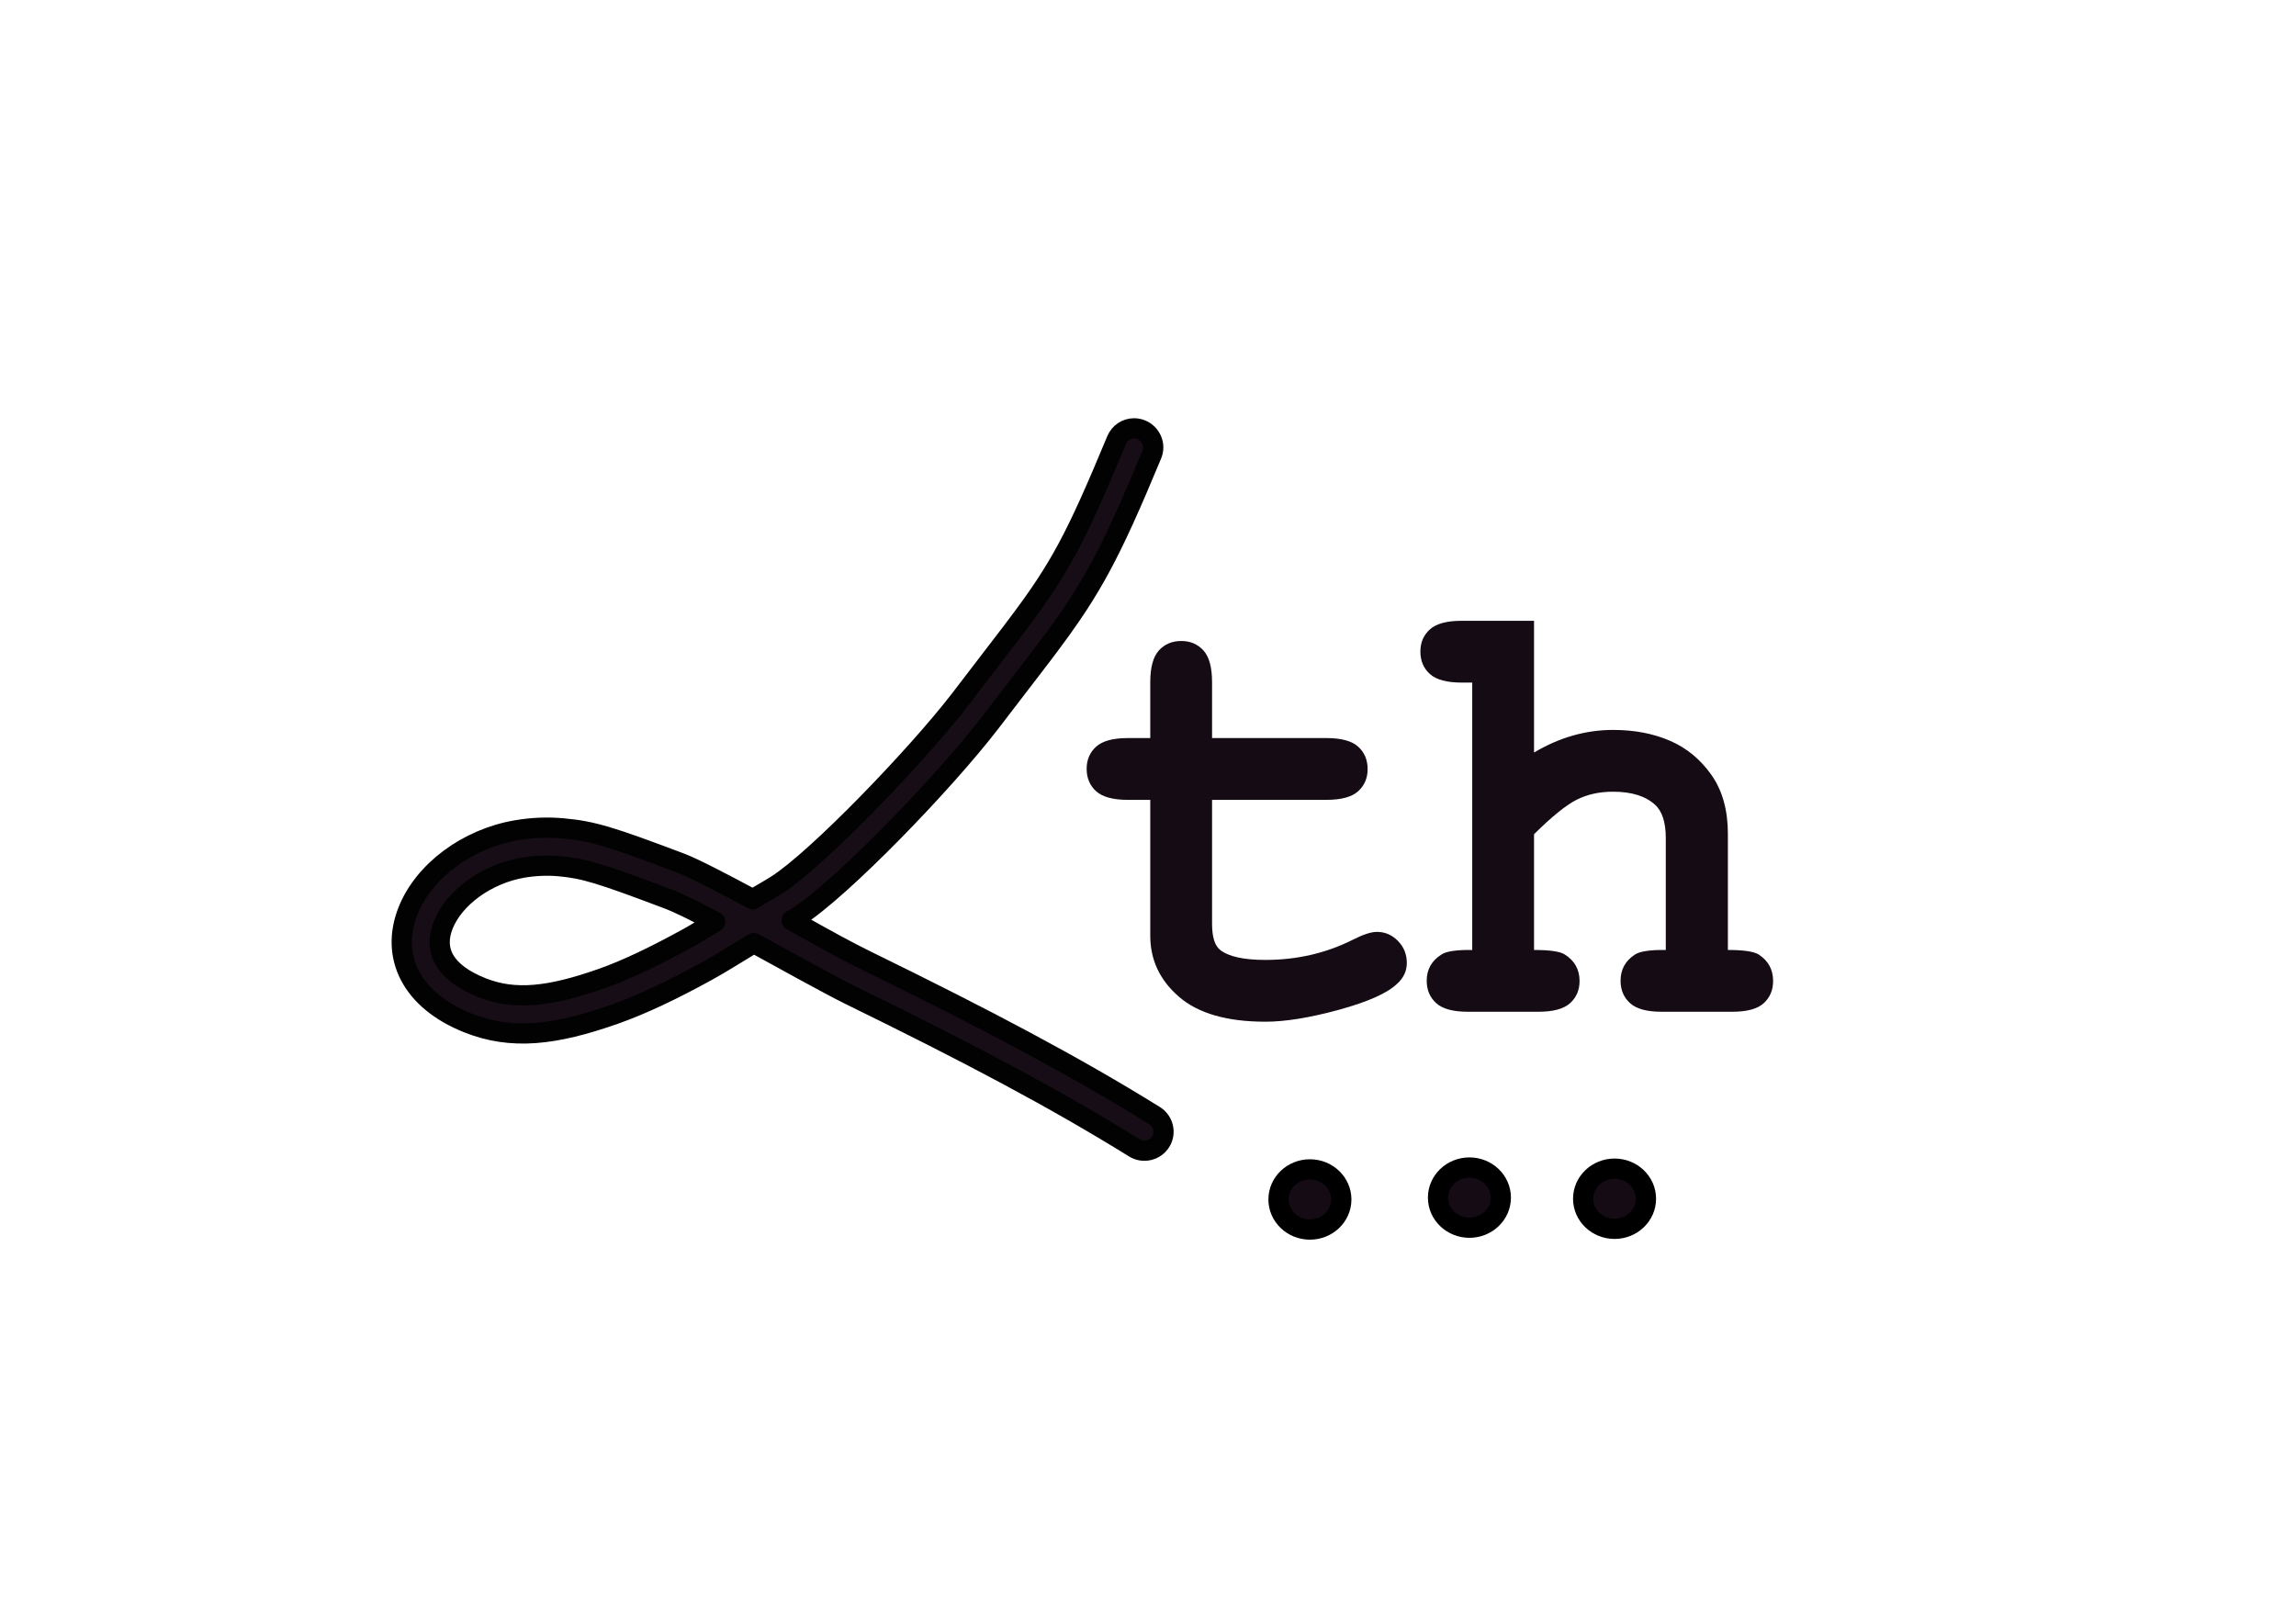
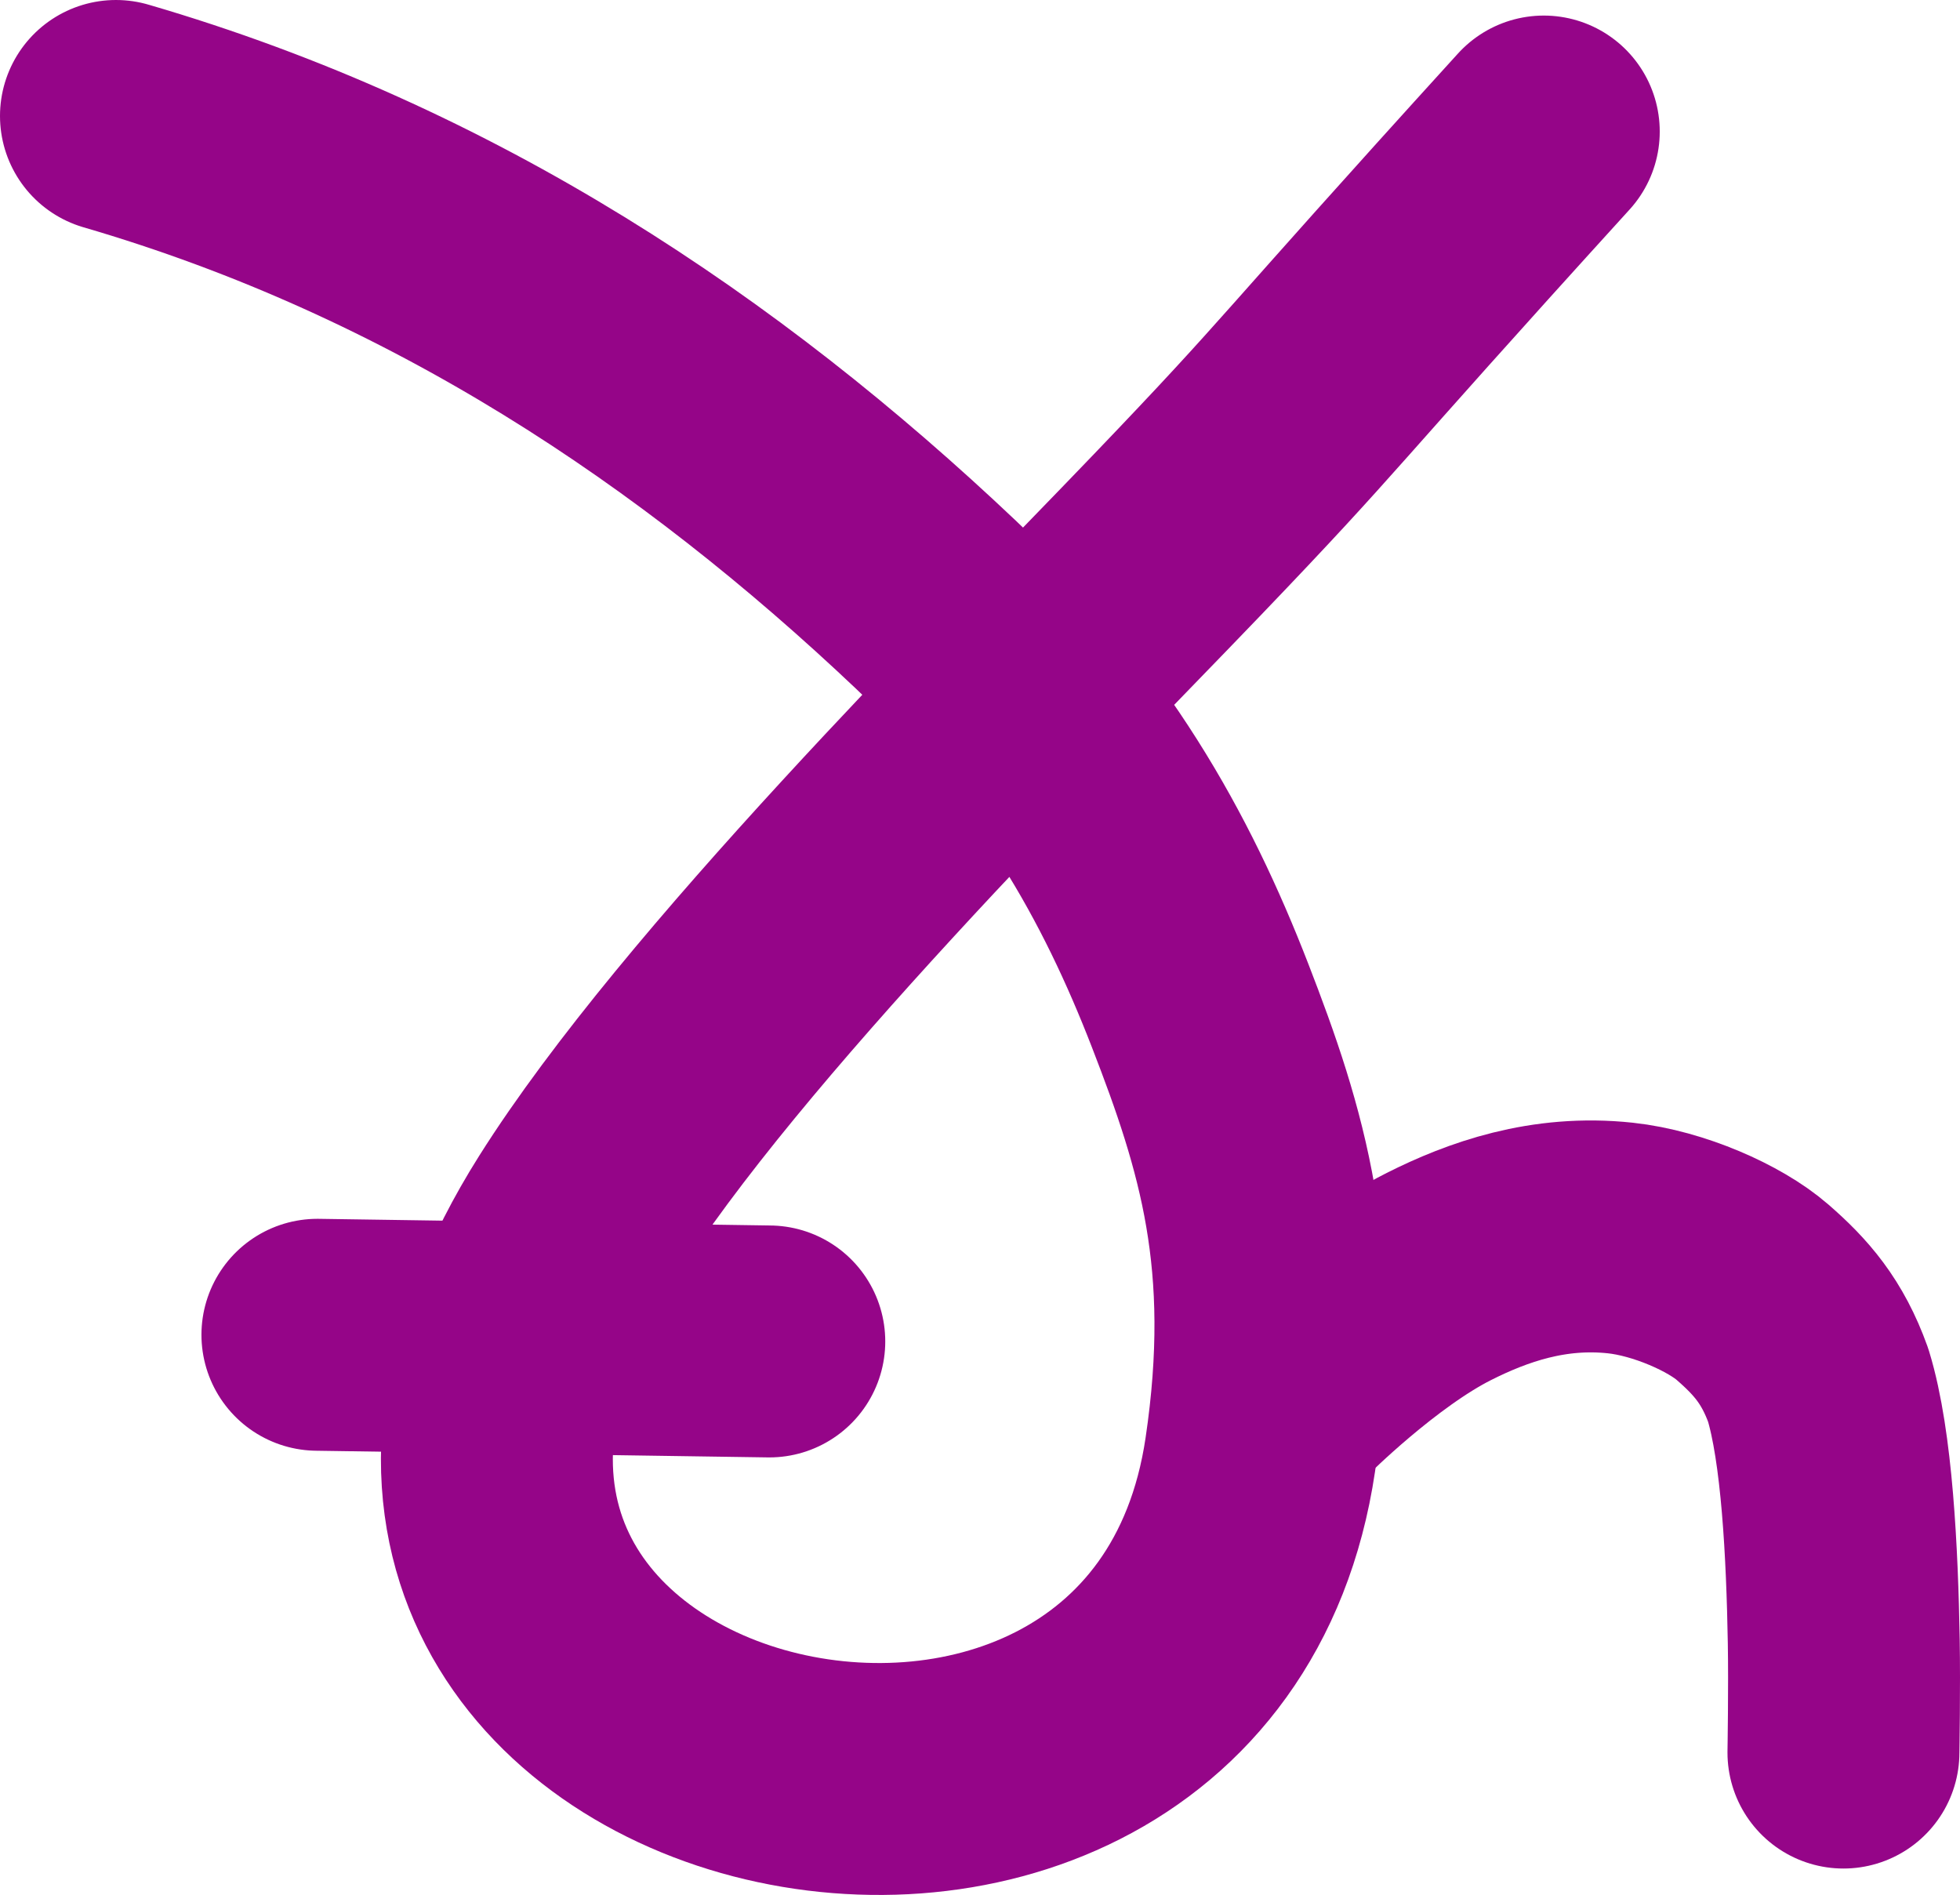
- <svg xmlns="http://www.w3.org/2000/svg" xmlns:ns1="http://vectornator.io" height="500%" stroke-miterlimit="10" style="fill-rule:nonzero;clip-rule:evenodd;stroke-linecap:round;stroke-linejoin:round;" version="1.1" viewBox="0 0 595.35 419.58" width="100%" xml:space="preserve">
+ <svg xmlns="http://www.w3.org/2000/svg" xmlns:ns1="http://vectornator.io" height="100%" stroke-miterlimit="10" style="fill-rule:nonzero;clip-rule:evenodd;stroke-linecap:round;stroke-linejoin:round;" version="1.1" viewBox="100.446 106.511 827.873 800.372" width="100%" xml:space="preserve">
  <defs />
-   <clipPath id="ArtboardFrame">
-     <rect height="1500" width="1500" x="0" y="0" />
-   </clipPath>
-   <g clip-path="url(#ArtboardFrame)" id="Layer-1" ns1:layerName="Layer 1">
-     <g opacity="1">
-       <path d="M294.043 111.083C292.123 111.096 290.324 112.238 289.542 114.122C283.965 127.56 280.315 135.669 276.733 142.318C274.964 145.6 273.157 148.605 271.155 151.665C268.782 155.292 266.069 159.012 262.193 164.128C259.852 167.217 249.548 180.63 249.076 181.245C237.645 196.129 211.723 222.965 201.377 229.521C199.117 230.953 197.306 231.904 195.184 233.213C188.217 229.465 180.056 225.173 176.49 223.828C158.349 216.981 153.698 215.521 145.947 214.826C141.947 214.468 137.999 214.616 133.869 215.327C121.125 217.52 109.944 225.882 105.827 236.137C101.057 248.021 106.67 259.457 121.368 265.294C132.646 269.774 143.779 268.512 159.449 262.986C166.313 260.566 174.345 256.771 183.375 251.793C187.228 249.669 191.462 246.959 195.454 244.561C197.079 245.466 197.795 245.808 199.685 246.869C199.75 246.905 215.237 255.49 220.341 257.986C251.654 273.297 273.749 285.037 294.158 297.683C296.47 299.115 299.534 298.379 300.967 296.067C302.399 293.755 301.663 290.73 299.351 289.297C278.6 276.44 256.234 264.582 224.649 249.138C219.935 246.833 215.014 244.143 205.262 238.676C205.756 238.364 206.146 238.185 206.647 237.868C218.193 230.552 244.807 202.972 256.884 187.246C257.332 186.663 267.668 173.22 270.04 170.09C274.041 164.809 276.87 160.897 279.387 157.05C281.542 153.757 283.486 150.502 285.388 146.972C289.162 139.968 292.965 131.611 298.659 117.891C299.701 115.379 298.478 112.51 295.966 111.468C295.338 111.207 294.682 111.079 294.043 111.083ZM140.37 224.52C141.943 224.453 143.489 224.494 145.063 224.635C151.54 225.216 155.881 226.588 173.028 233.06C176.09 234.215 180.137 236.231 185.452 239.06C183.253 240.339 180.773 241.943 178.605 243.138C170.009 247.877 162.448 251.506 156.179 253.716C142.557 258.52 133.501 259.522 124.983 256.139C115.162 252.238 112.291 246.438 114.944 239.83C117.731 232.887 126.057 226.656 135.562 225.02C137.207 224.737 138.796 224.587 140.37 224.52Z" fill="#150b14" fill-rule="nonzero" opacity="0.991" stroke="#000000" stroke-linecap="round" stroke-linejoin="round" stroke-width="5.247" />
-       <path d="M638.469-192.158C637.58-191.974 636.73-191.536 636.046-190.889C635.3-190.183 634.938-189.435 634.7-188.658C634.52-188.072 634.45-187.578 634.43-187.004C634.274-182.489 634.299-178.915 634.392-170.887C634.437-166.929 634.43-165.184 634.43-163.001C634.43-159.317 634.368-155.571 634.2-150.807C634.143-149.21 633.651-136.016 633.623-135.113C633.071-117.472 632.829-108.97 632.661-98.801C632.41-83.613 632.459-70.398 632.892-57.873C633.028-53.919 633.279-50.805 633.892-43.833C633.892-43.833 634.328-38.871 634.469-36.986C634.672-34.262 635.152-32.267 636.315-30.677C638.28-27.991 641.569-27.396 644.355-28.831C646.783-30.081 648.804-32.69 651.279-36.87C652.139-38.323 653.053-39.98 653.971-41.755C655.136-44.008 656.259-46.373 657.433-48.91C657.981-50.094 659.149-52.608 659.203-52.718C660.388-55.166 659.343-58.111 656.895-59.296C654.447-60.481 651.502-59.474 650.317-57.026C650.198-56.78 649.009-54.106 648.509-53.026C647.391-50.609 646.291-48.364 645.201-46.256C644.704-45.295 644.248-44.523 643.778-43.679C643.762-43.861 643.701-44.679 643.701-44.679C643.104-51.477 642.868-54.498 642.739-58.219C642.312-70.558 642.26-83.615 642.508-98.647C642.675-108.752 642.92-117.212 643.47-134.805C643.498-135.708 643.99-148.808 644.047-150.422C644.219-155.292 644.278-159.183 644.278-163.001C644.278-165.235 644.285-167.007 644.239-171.002C644.208-173.724 644.247-174.537 644.239-176.426C646.098-177.597 647.061-179.816 646.355-182.003C646.273-182.256 645.543-184.903 645.547-184.888C645.493-185.082 645.486-185.078 645.432-185.273C644.989-186.846 644.691-187.825 644.393-188.581C644.257-188.927 644.106-189.23 643.932-189.543C643.772-189.83 643.592-190.102 643.355-190.389C642.826-191.028 642.189-191.565 641.2-191.928C640.31-192.254 639.359-192.343 638.469-192.158Z" fill="#150b14" fill-rule="nonzero" opacity="1" stroke="#000000" stroke-linecap="round" stroke-linejoin="round" stroke-width="5.247" />
-       <path d="M676.474-196.043C675.152-196.273 673.699-195.966 672.397-194.89C670.826-193.591 670.506-192.449 670.127-190.004C669.825-188.053 669.618-185.279 669.435-181.119C669.377-179.818 669.126-173.455 669.088-172.848C668.642-165.699 668.52-159.515 668.435-147.461C668.431-146.944 668.365-138.919 668.319-136.036C667.93-111.553 668.117-91.171 669.088-72.105C669.206-69.791 669.258-67.884 669.396-63.643C669.412-63.158 669.691-55.748 669.858-52.987C669.89-52.452 669.995-50.742 670.012-50.449C670.224-46.741 670.384-44.66 670.666-42.332C670.758-41.568 670.881-40.696 671.05-39.986C671.253-39.135 671.459-38.529 671.935-37.793C672.265-37.283 672.687-36.832 673.281-36.408C674.359-35.64 675.736-35.251 677.205-35.562C678.472-35.831 679.415-36.53 680.09-37.37C680.438-37.804 680.675-38.234 680.859-38.678C682.635-42.957 683.852-46.472 686.321-54.18C686.511-54.771 686.605-55.057 686.706-55.372C690.542-67.33 692.859-73.178 696.669-79.298C697.508-80.647 698.207-81.386 698.938-82.337C699.401-79.662 699.823-75.626 700.092-68.066C700.182-65.545 700.197-64.856 700.246-63.643C700.768-50.838 701.767-43.81 704.747-38.755C709.757-30.255 718.574-31.024 728.827-40.024C731.289-42.186 733.226-44.797 735.289-48.448C736.62-50.805 737.466-52.734 739.251-56.988C739.264-57.018 740.888-60.872 741.559-62.258C742.744-64.706 741.737-67.65 739.289-68.835C736.841-70.021 733.897-69.014 732.712-66.566C731.939-64.97 731.386-63.673 730.211-60.873C730.199-60.843 727.79-55.205 726.711-53.295C725.145-50.523 723.788-48.732 722.326-47.448C718.749-44.309 716.101-42.817 714.556-42.678C714.019-42.63 713.813-42.797 713.248-43.755C711.435-46.831 710.541-53.032 710.093-64.027C710.045-65.217 710.029-65.91 709.94-68.412C709.692-75.376 709.497-78.507 709.093-81.799C708.476-86.841 707.451-90.216 705.247-92.492C703.236-94.569 700.485-95.139 697.861-94.262C696.215-93.711 694.775-92.687 693.361-91.261C691.605-89.492 690.065-87.291 688.322-84.491C684.738-78.735 682.222-72.582 679.244-63.835C679.199-65.171 679.048-70.412 678.936-72.605C677.977-91.42 677.781-111.601 678.166-135.882C678.213-138.803 678.278-146.907 678.282-147.422C678.366-159.301 678.504-165.32 678.936-172.233C678.979-172.921 679.226-179.387 679.282-180.657C679.407-183.483 679.551-184.981 679.705-186.504C681.025-187.768 681.612-189.687 681.013-191.543C680.707-192.491 680.37-193.245 679.821-193.966C679-195.042 677.796-195.814 676.474-196.043Z" fill="#150b14" fill-rule="nonzero" opacity="1" stroke="#000000" stroke-linecap="round" stroke-linejoin="round" stroke-width="5.247" />
-       <g fill="#150b14" opacity="1" stroke="none">
-         <path d="M314.287 207.429L314.287 239.557C314.287 242.997 314.991 245.264 316.398 246.358C318.587 248.078 322.495 248.938 328.124 248.938C336.306 248.938 343.862 247.192 350.794 243.7C353.451 242.345 355.536 241.668 357.047 241.668C359.132 241.668 360.943 242.45 362.48 244.013C364.018 245.577 364.786 247.479 364.786 249.72C364.786 251.804 363.952 253.602 362.285 255.114C359.731 257.563 354.689 259.817 347.159 261.875C339.628 263.934 333.283 264.963 328.124 264.963C318.17 264.963 310.704 262.813 305.727 258.514C300.75 254.215 298.262 248.938 298.262 242.684L298.262 207.429L292.477 207.429C288.621 207.429 285.872 206.686 284.23 205.201C282.588 203.715 281.768 201.774 281.768 199.377C281.768 197.032 282.588 195.117 284.23 193.631C285.872 192.146 288.621 191.403 292.477 191.403L298.262 191.403L298.262 176.942C298.262 173.085 299.005 170.336 300.49 168.694C301.975 167.053 303.916 166.232 306.314 166.232C308.659 166.232 310.574 167.053 312.059 168.694C313.545 170.336 314.287 173.085 314.287 176.942L314.287 191.403L343.914 191.403C347.771 191.403 350.52 192.146 352.162 193.631C353.803 195.117 354.624 197.058 354.624 199.455C354.624 201.8 353.803 203.715 352.162 205.201C350.52 206.686 347.771 207.429 343.914 207.429L314.287 207.429Z" />
-         <path d="M397.775 160.994L397.775 195.156C401.11 193.175 404.485 191.703 407.898 190.739C411.312 189.775 414.764 189.293 418.256 189.293C423.78 189.293 428.705 190.231 433.03 192.107C437.356 193.983 440.939 196.941 443.779 200.979C446.619 205.018 448.039 210.113 448.039 216.262L448.039 246.358C452.104 246.358 454.762 246.749 456.013 247.531C458.515 249.146 459.765 251.439 459.765 254.41C459.765 256.755 458.957 258.67 457.342 260.156C455.726 261.641 452.99 262.384 449.134 262.384L430.842 262.384C427.037 262.384 424.314 261.641 422.673 260.156C421.031 258.67 420.21 256.729 420.21 254.332C420.21 251.413 421.461 249.146 423.963 247.531C425.265 246.697 427.923 246.306 431.936 246.358L431.936 217.356C431.936 213.239 430.998 210.347 429.122 208.679C426.672 206.438 423.05 205.318 418.256 205.318C414.712 205.318 411.572 206.008 408.836 207.39C406.1 208.771 402.413 211.754 397.775 216.34L397.775 246.358C401.892 246.358 404.55 246.749 405.748 247.531C408.302 249.146 409.579 251.439 409.579 254.41C409.579 256.755 408.758 258.67 407.116 260.156C405.475 261.641 402.726 262.384 398.869 262.384L380.655 262.384C376.799 262.384 374.05 261.641 372.408 260.156C370.766 258.67 369.946 256.729 369.946 254.332C369.946 251.413 371.222 249.146 373.776 247.531C375.027 246.697 377.685 246.306 381.75 246.358L381.75 177.02L379.014 177.02C375.157 177.02 372.408 176.277 370.766 174.792C369.125 173.307 368.304 171.365 368.304 168.968C368.304 166.623 369.125 164.708 370.766 163.222C372.408 161.737 375.157 160.994 379.014 160.994L397.775 160.994Z" />
-       </g>
-       <path d="M660.241-110.61C654.803-109.861 649.931-109.37 640.816-108.533C640.193-108.476 640.17-108.474 639.546-108.417C627.954-107.354 622.792-106.796 616.313-105.84C613.622-105.443 611.761-102.953 612.158-100.262C612.555-97.572 615.045-95.711 617.736-96.108C623.977-97.029 629.057-97.562 640.47-98.608C641.093-98.666 641.076-98.666 641.7-98.724C650.957-99.574 655.96-100.103 661.588-100.878C664.282-101.249 666.151-103.723 665.78-106.417C665.409-109.112 662.936-110.981 660.241-110.61Z" fill="#150b14" fill-rule="nonzero" opacity="1" stroke="#000000" stroke-linecap="round" stroke-linejoin="round" stroke-width="5.247" />
-     </g>
-     <path d="M331.517 311.063C331.517 306.754 335.162 303.261 339.658 303.261C344.154 303.261 347.8 306.754 347.8 311.063C347.8 315.372 344.154 318.865 339.658 318.865C335.162 318.865 331.517 315.372 331.517 311.063Z" fill="#150b14" fill-rule="nonzero" opacity="1" stroke="#000000" stroke-linecap="round" stroke-linejoin="round" stroke-width="5.247" />
-     <path d="M410.511 310.874C410.511 306.565 414.156 303.072 418.652 303.072C423.149 303.072 426.794 306.565 426.794 310.874C426.794 315.183 423.149 318.676 418.652 318.676C414.156 318.676 410.511 315.183 410.511 310.874Z" fill="#150b14" fill-rule="nonzero" opacity="1" stroke="#000000" stroke-linecap="round" stroke-linejoin="round" stroke-width="5.247" />
-     <path d="M372.878 310.581C372.878 306.271 376.523 302.778 381.019 302.778C385.516 302.778 389.161 306.271 389.161 310.581C389.161 314.89 385.516 318.383 381.019 318.383C376.523 318.383 372.878 314.89 372.878 310.581Z" fill="#150b14" fill-rule="nonzero" opacity="1" stroke="#000000" stroke-linecap="round" stroke-linejoin="round" stroke-width="5.247" />
+   <g id="Layer-1" ns1:layerName="Layer 1">
+     <path d="M234.514 670.28L425.384 673.097" fill="none" opacity="1" stroke="#950588" stroke-linecap="round" stroke-linejoin="round" stroke-width="97.958" ns1:layerName="Curve 2" />
+     <path d="M644.134 694.413C644.134 694.413 677.192 661.274 708.205 645.665C728.753 635.324 754.481 626.141 784.848 629.407C805.377 631.614 829.021 642.157 840.687 652.304C852.781 662.825 861.802 673.109 868.431 691.594C876.382 717.525 878.567 762.608 879.218 799.671C879.557 818.954 879.085 846.739 879.085 846.739" fill="none" opacity="1" stroke="#950588" stroke-linecap="round" stroke-linejoin="round" stroke-width="97.958" ns1:layerName="Curve 4" />
+     <path d="M149.425 155.49C287.604 195.804 400.27 271.474 495.802 361.955C553.727 416.816 584.641 472.665 607.351 531.216C629.326 587.871 644.991 638.513 632.779 720.925C597.515 958.897 192.36 861.826 344.256 620.851C400.809 531.134 529.775 403.279 597.744 332.346C657.973 269.49 647.721 277.287 752.514 162.065" fill="none" opacity="1" stroke="#950588" stroke-linecap="round" stroke-linejoin="round" stroke-width="97.958" ns1:layerName="Curve 8" />
  </g>
</svg>
